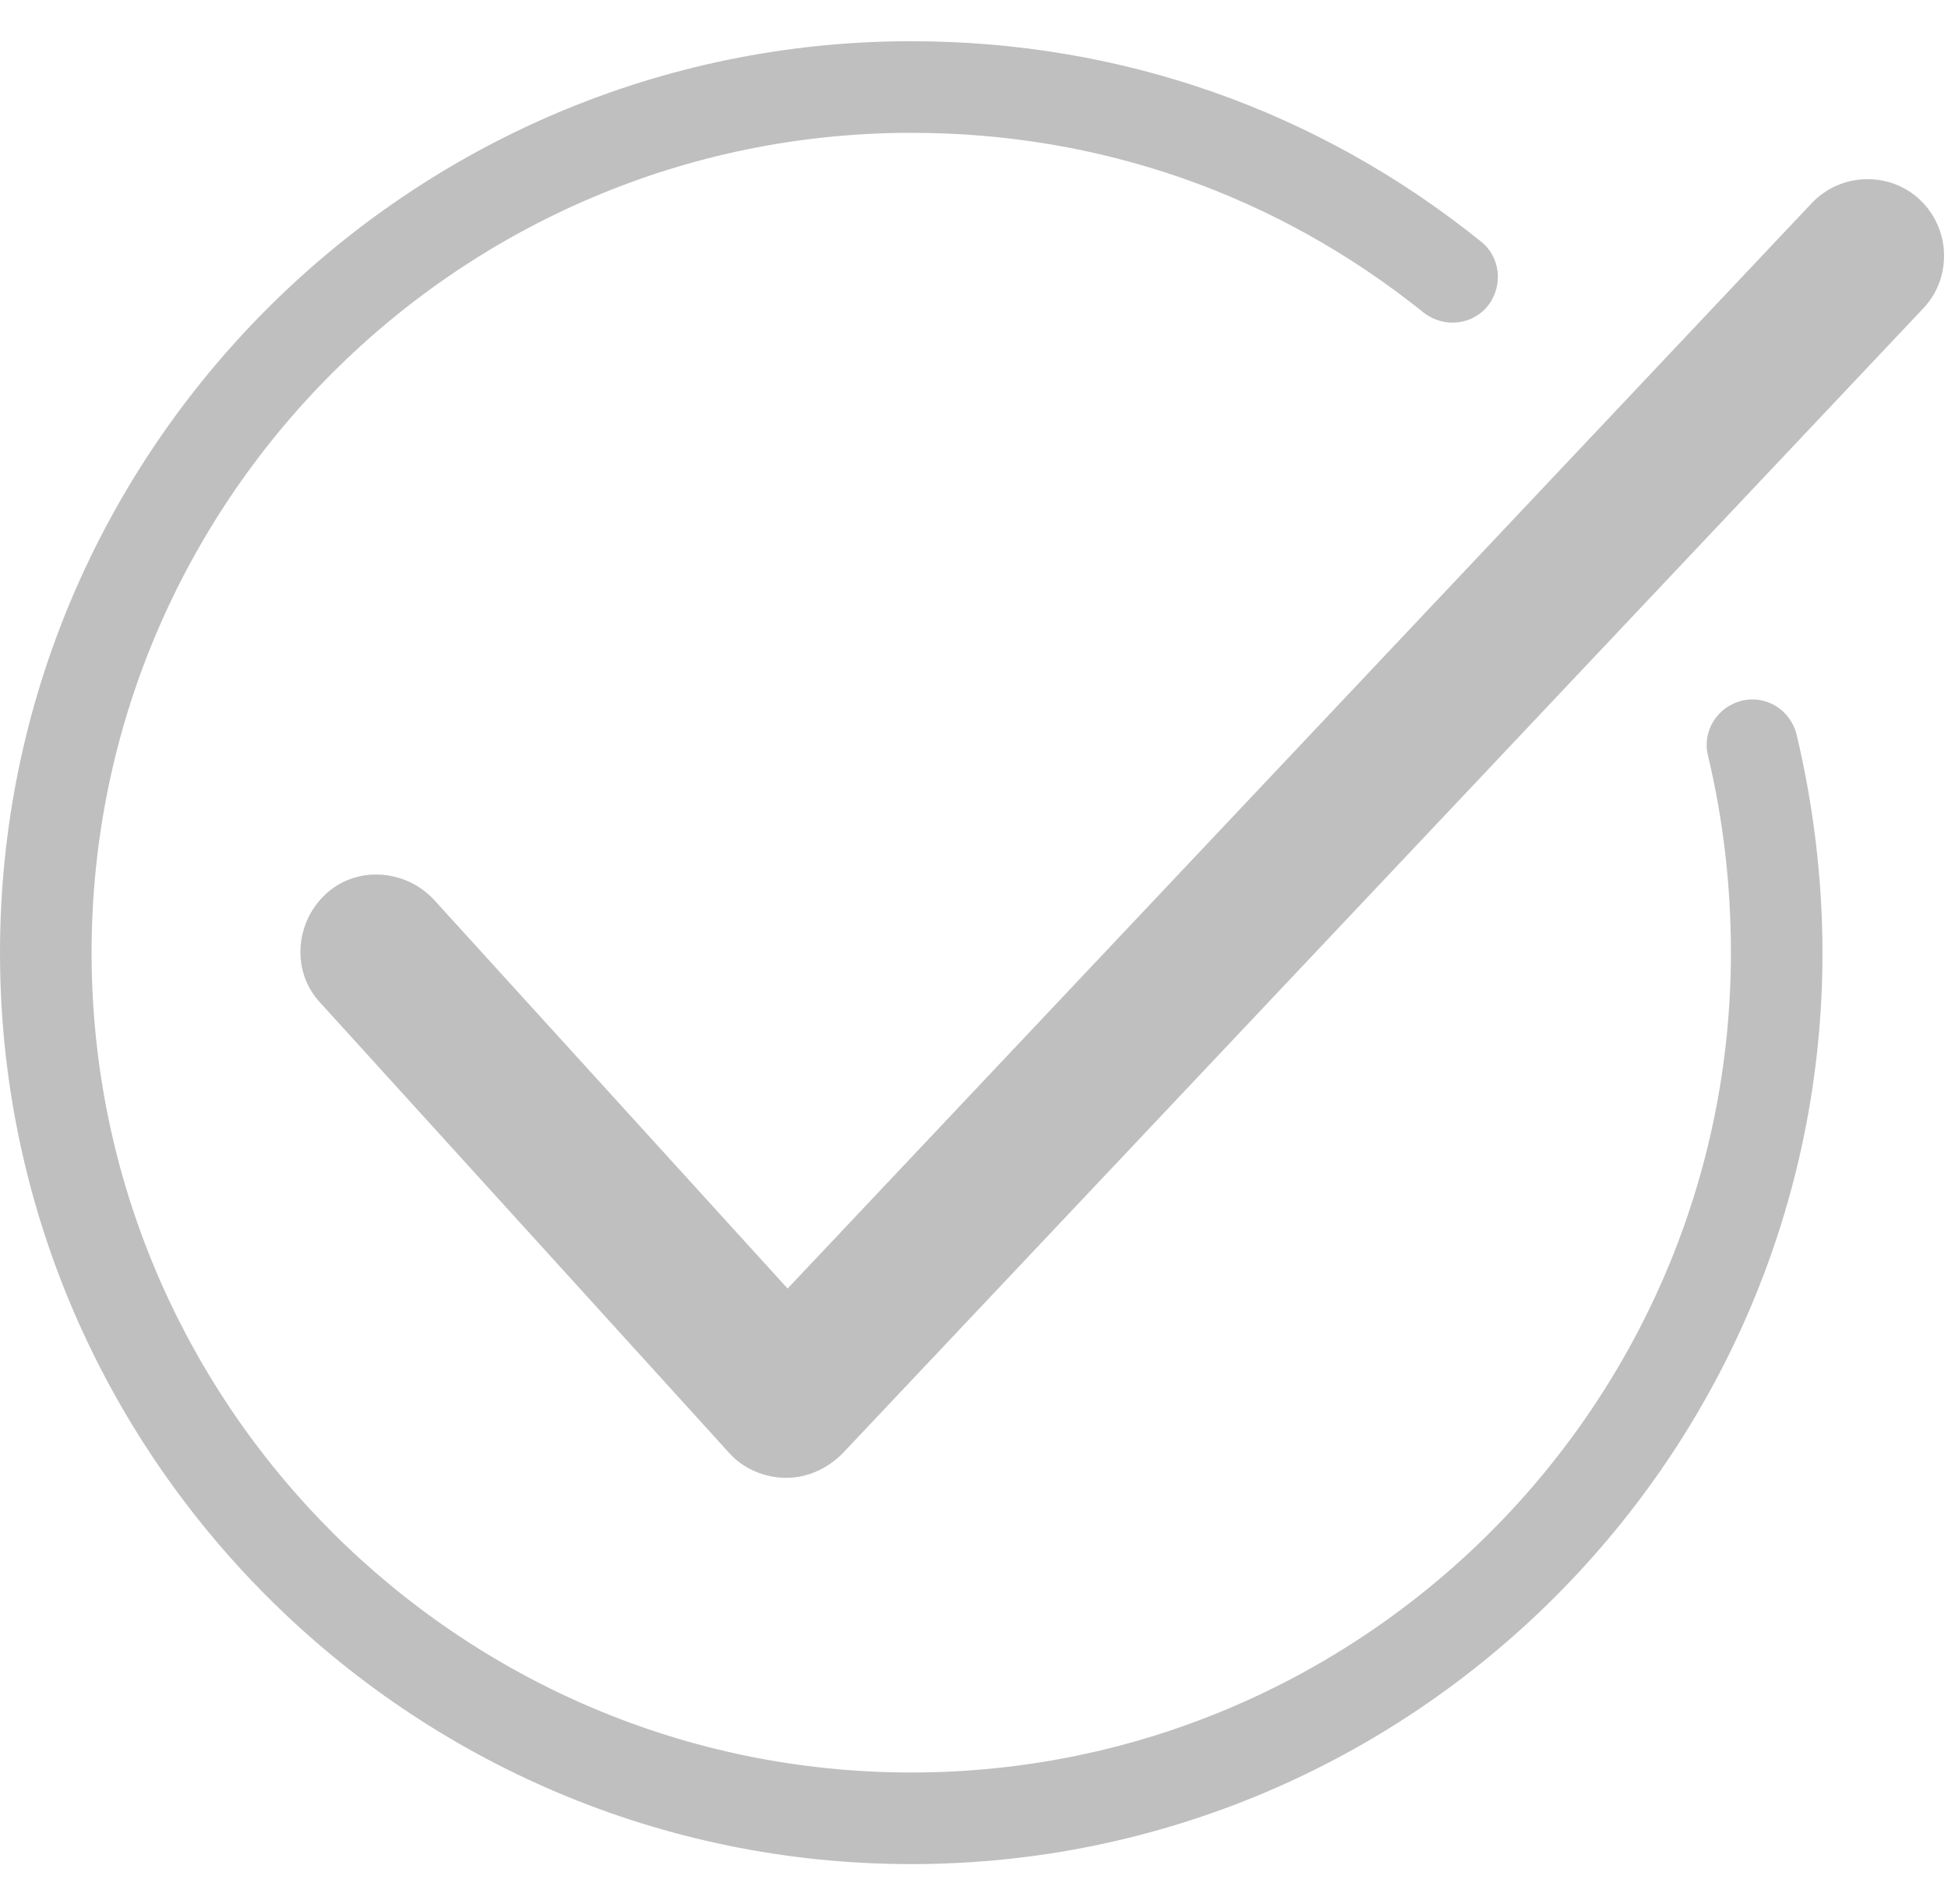
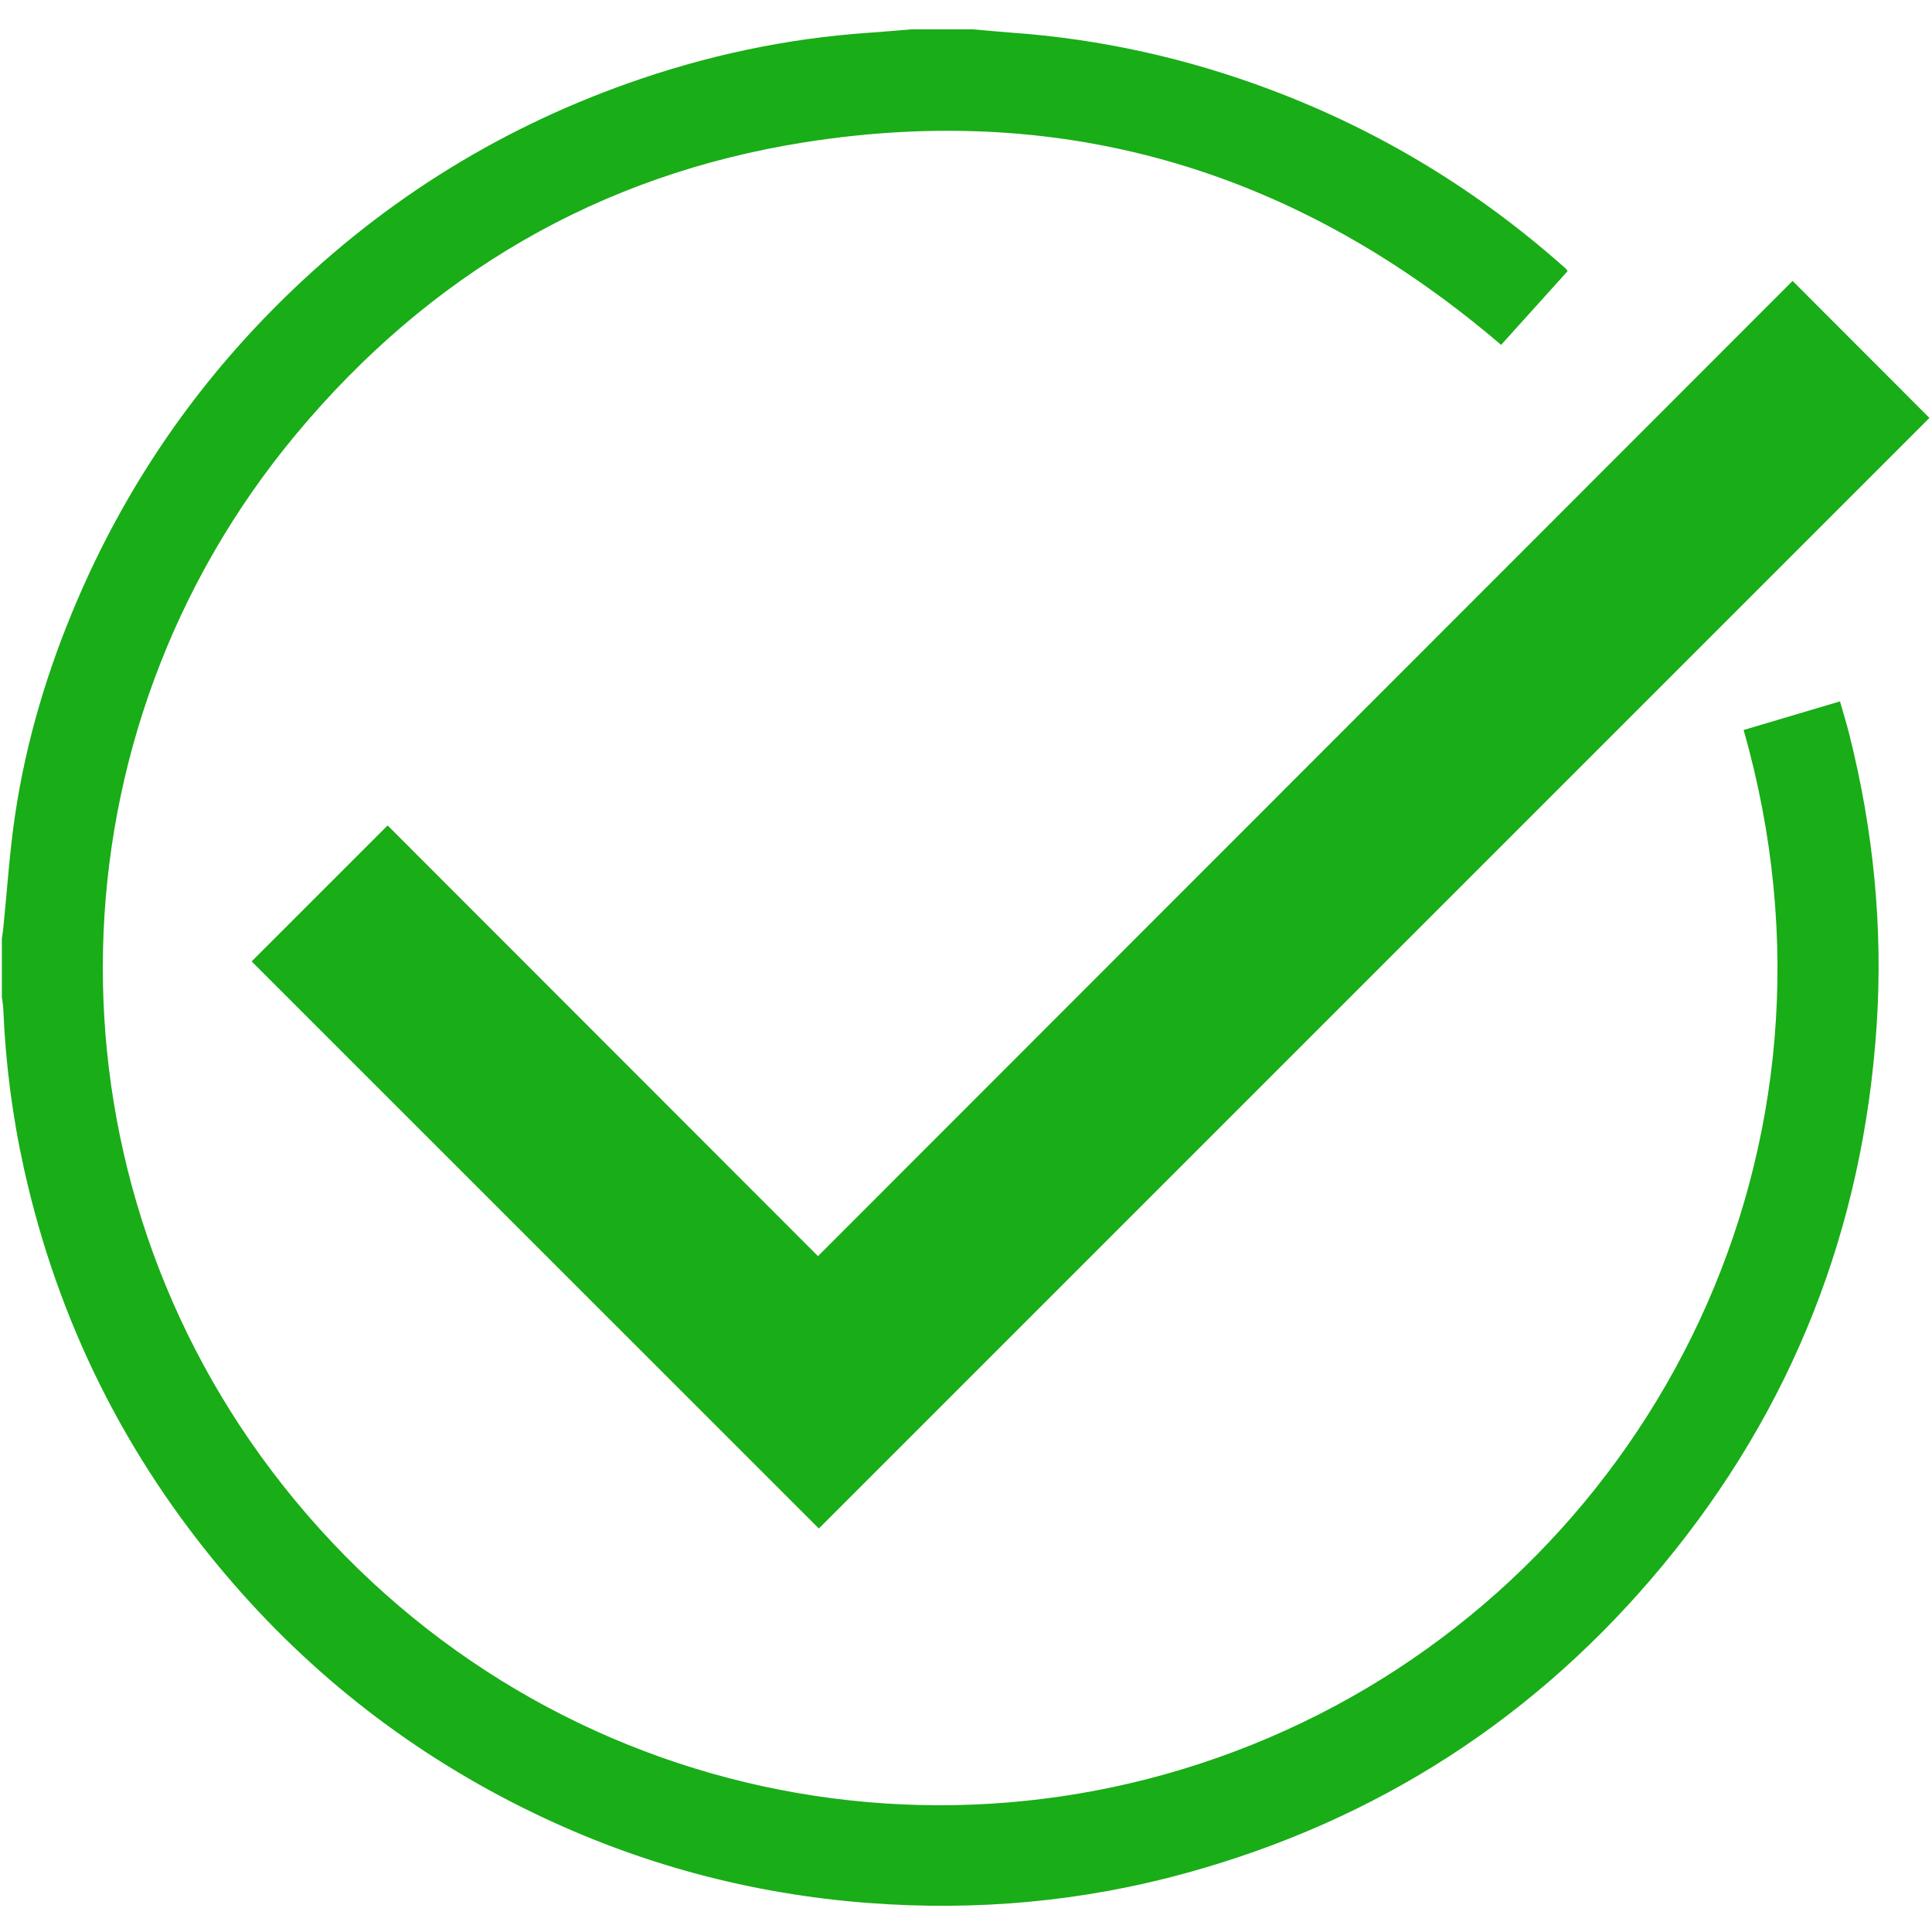
- <svg xmlns="http://www.w3.org/2000/svg" t="1506513507255" class="icon" style="" viewBox="0 0 1048 1024" version="1.1" p-id="6733" width="204.688" height="200">
+ <svg xmlns="http://www.w3.org/2000/svg" t="1509945216120" class="icon" style="" viewBox="0 0 1024 1024" version="1.1" p-id="7987" width="200" height="200">
  <defs>
    <style type="text/css" />
  </defs>
-   <path d="M422.903 794.893c-11.496 0-22.993-4.927-30.383-13.139L172.446 539.509c-15.602-16.423-13.96-42.701 2.464-58.303 16.423-15.602 42.701-13.96 58.303 2.464l190.512 209.399 551.006-583.852c15.602-16.423 41.88-17.245 58.303-1.642 16.423 15.602 17.245 41.88 1.642 58.303l-581.389 615.878c-8.212 8.212-18.887 13.139-30.383 13.139z" p-id="6734" fill="#bfbfbf" />
-   <path d="M490.239 1002.65C220.074 1002.65 0 782.576 0 512.411S220.074 22.172 490.239 22.172c112.5 0 218.431 36.953 306.297 107.573 10.675 8.212 12.318 23.814 4.106 34.489-8.212 10.675-23.814 12.318-34.489 4.106C686.499 104.289 591.243 71.442 490.239 71.442 247.172 71.442 49.27 269.344 49.27 512.411s197.902 440.969 440.969 440.969 440.969-197.902 440.969-440.969c0-36.132-4.106-71.442-12.318-105.931-3.285-13.139 4.927-26.277 18.066-29.562 13.139-3.285 26.277 4.927 29.562 18.066 9.033 37.774 13.96 78.011 13.96 117.427 0 270.165-220.074 490.239-490.239 490.239z" p-id="6735" fill="#bfbfbf" />
+   <path d="M515.886 15.566c6.592 0.575 13.178 1.244 19.779 1.71 47.595 3.346 93.674 13.637 138.278 30.461 57.847 21.819 109.776 53.471 155.926 94.609 0.234 0.209 0.386 0.511 1.001 1.347-11.647 12.92-23.39 25.948-35.25 39.102C688.631 91.329 565.759 53.45 426.564 75.399c-109.025 17.193-199.109 70.075-269.659 154.781C24.911 388.66 20.445 616.018 143.898 779.441 273.784 951.381 501.585 1003.523 690.345 912.957 875.903 823.928 987.756 609.64 924.149 386.919c16.805-4.992 33.619-9.986 51.087-15.176 1.686 5.947 3.444 11.595 4.887 17.323 12.829 50.901 18.014 102.561 14.506 154.959-7.169 107.108-44.633 202.517-112.984 285.196-66.875 80.892-151.336 135.481-252.635 163.448-55.248 15.253-111.53 20.288-168.735 15.949-62.177-4.716-121.32-20.581-177.388-47.649-63.24-30.532-117.683-72.65-163.155-126.203-53.349-62.833-89.043-134.51-106.946-214.993-6.231-28.014-9.873-56.379-11.052-85.058-0.085-2.072-0.488-4.132-0.744-6.199 0-10.363 0-20.725 0-31.088 0.245-1.742 0.545-3.477 0.725-5.225 2.072-20.261 3.333-40.646 6.355-60.765 5.884-39.178 17.276-76.916 32.88-113.311 24.949-58.197 59.721-109.88 104.329-154.824 53.497-53.902 116.019-93.763 187.621-119.174C374.252 29.454 416.823 20.344 460.653 17.351c7.407-0.506 14.801-1.186 22.202-1.786C493.864 15.566 504.875 15.566 515.886 15.566z" p-id="7988" fill="#19AD17" />
+   <path d="M205.448 437.497c75.763 75.822 151.836 151.954 228.108 228.285 172.575-172.689 344.779-345.008 516.55-516.893 24.556 24.583 48.631 48.685 72.533 72.613C826.817 417.326 630.276 613.866 434.008 810.135c-100.216-100.194-200.593-200.55-300.633-300.568C156.98 485.963 180.987 461.957 205.448 437.497z" p-id="7989" fill="#19AD17" />
</svg>
